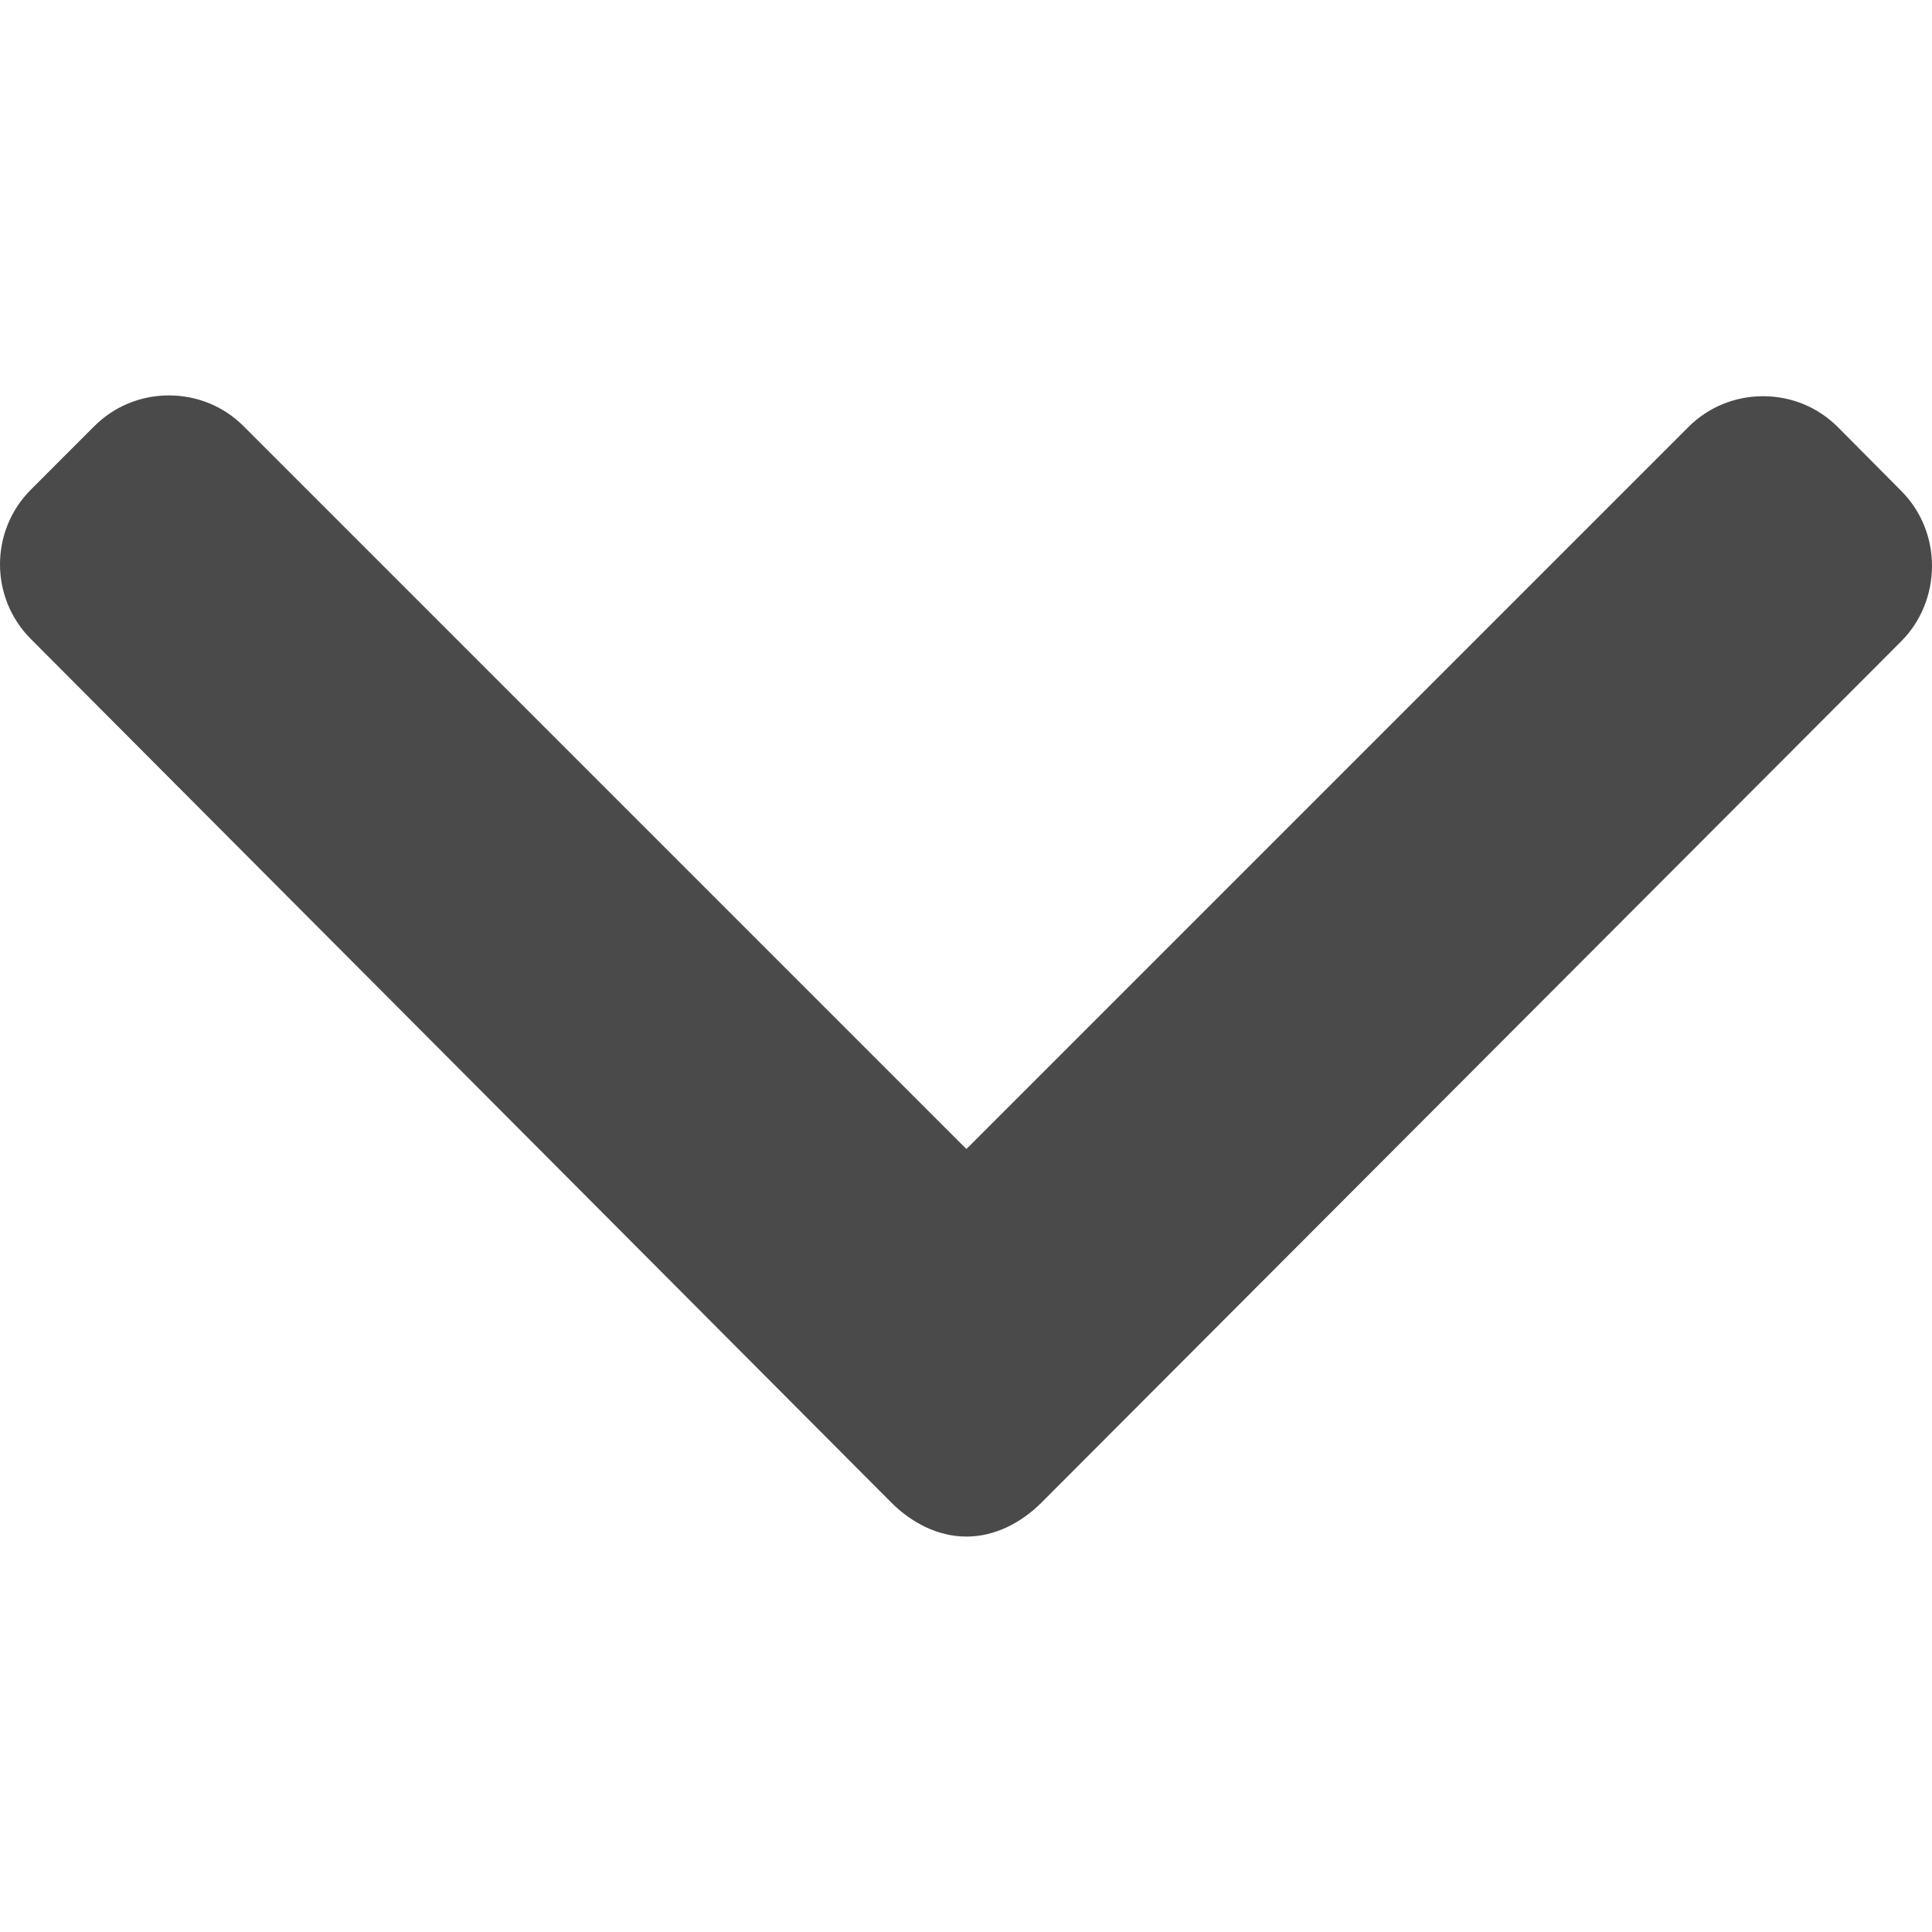
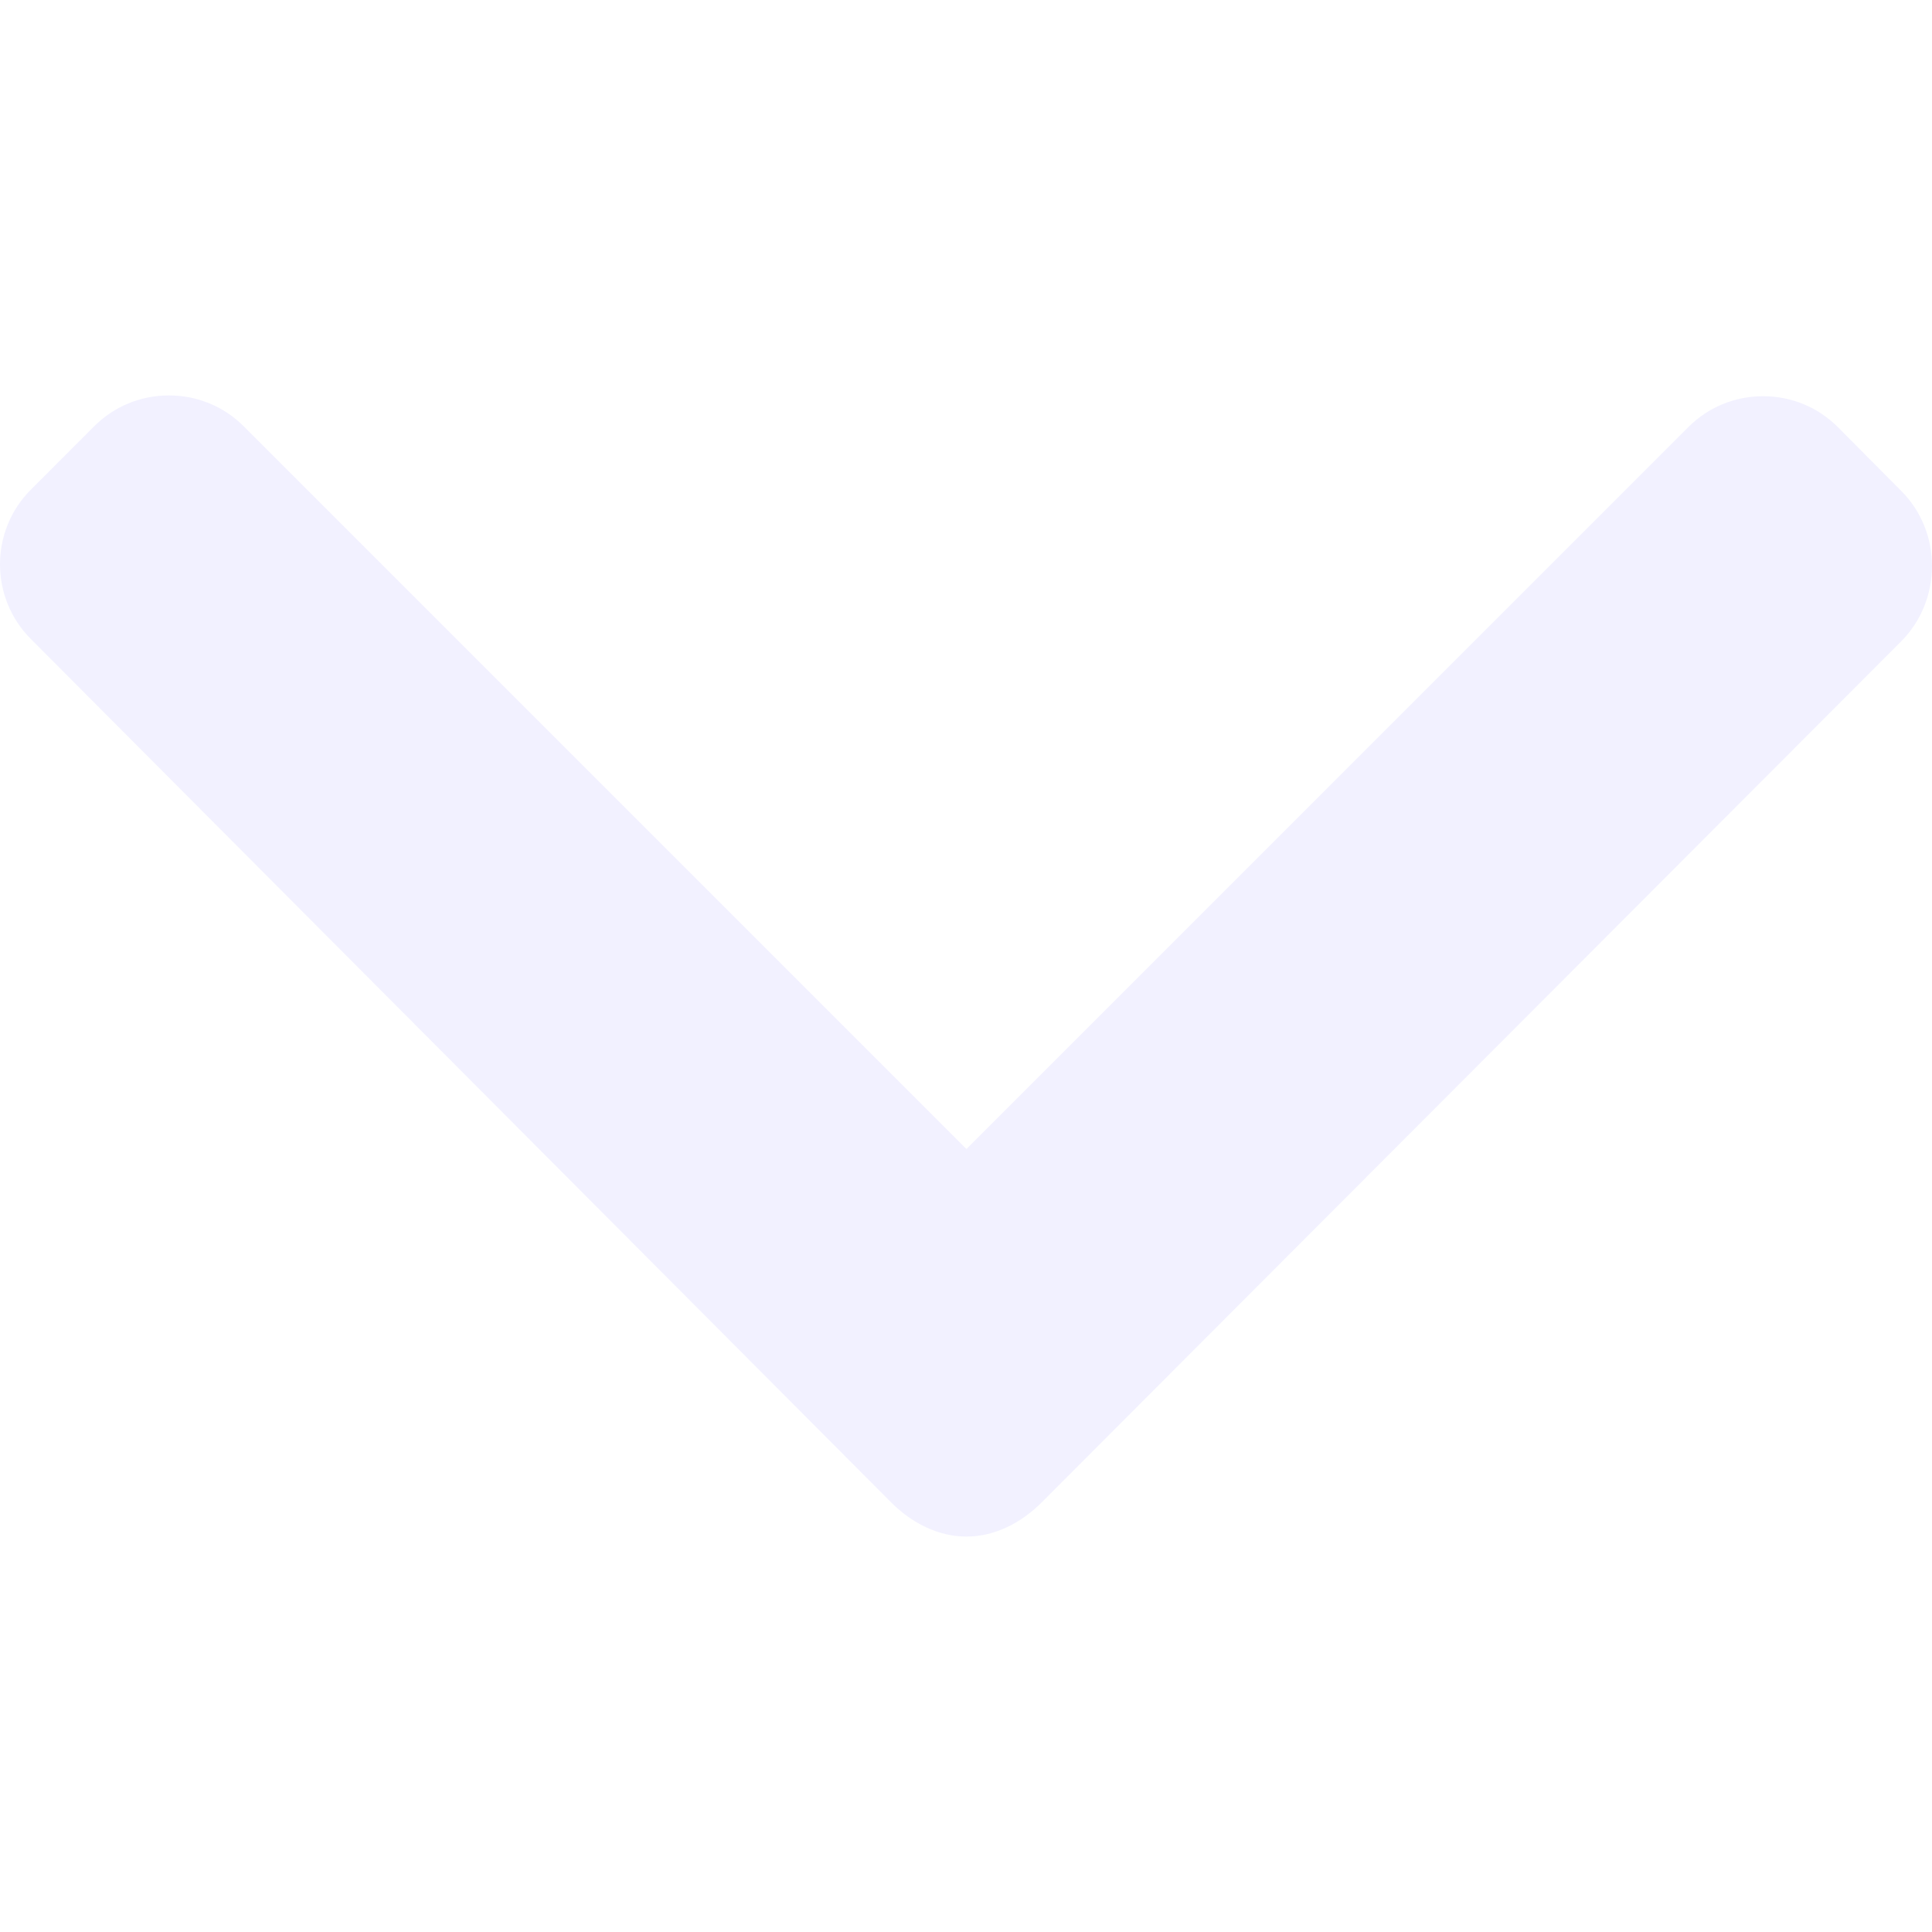
<svg xmlns="http://www.w3.org/2000/svg" version="1.1" id="Layer_1" x="0px" y="0px" viewBox="0 0 491.996 491.996" style="enable-background:new 0 0 491.996 491.996;" xml:space="preserve">
  <g>
    <g>
-       <path d="M484.132,124.986l-16.116-16.228c-5.072-5.068-11.82-7.86-19.032-7.86c-7.208,0-13.964,2.792-19.036,7.86l-183.84,183.848    L62.056,108.554c-5.064-5.068-11.82-7.856-19.028-7.856s-13.968,2.788-19.036,7.856l-16.12,16.128    c-10.496,10.488-10.496,27.572,0,38.06l219.136,219.924c5.064,5.064,11.812,8.632,19.084,8.632h0.084    c7.212,0,13.96-3.572,19.024-8.632l218.932-219.328c5.072-5.064,7.856-12.016,7.864-19.224    C491.996,136.902,489.204,130.046,484.132,124.986z" fill="#4a4a4a" />
+       <path d="M484.132,124.986l-16.116-16.228c-5.072-5.068-11.82-7.86-19.032-7.86c-7.208,0-13.964,2.792-19.036,7.86l-183.84,183.848    L62.056,108.554c-5.064-5.068-11.82-7.856-19.028-7.856s-13.968,2.788-19.036,7.856l-16.12,16.128    c-10.496,10.488-10.496,27.572,0,38.06l219.136,219.924c5.064,5.064,11.812,8.632,19.084,8.632h0.084    c7.212,0,13.96-3.572,19.024-8.632l218.932-219.328c5.072-5.064,7.856-12.016,7.864-19.224    C491.996,136.902,489.204,130.046,484.132,124.986z" fill="#F2F1FF" />
    </g>
  </g>
  <g>
</g>
  <g>
</g>
  <g>
</g>
  <g>
</g>
  <g>
</g>
  <g>
</g>
  <g>
</g>
  <g>
</g>
  <g>
</g>
  <g>
</g>
  <g>
</g>
  <g>
</g>
  <g>
</g>
  <g>
</g>
  <g>
</g>
</svg>
